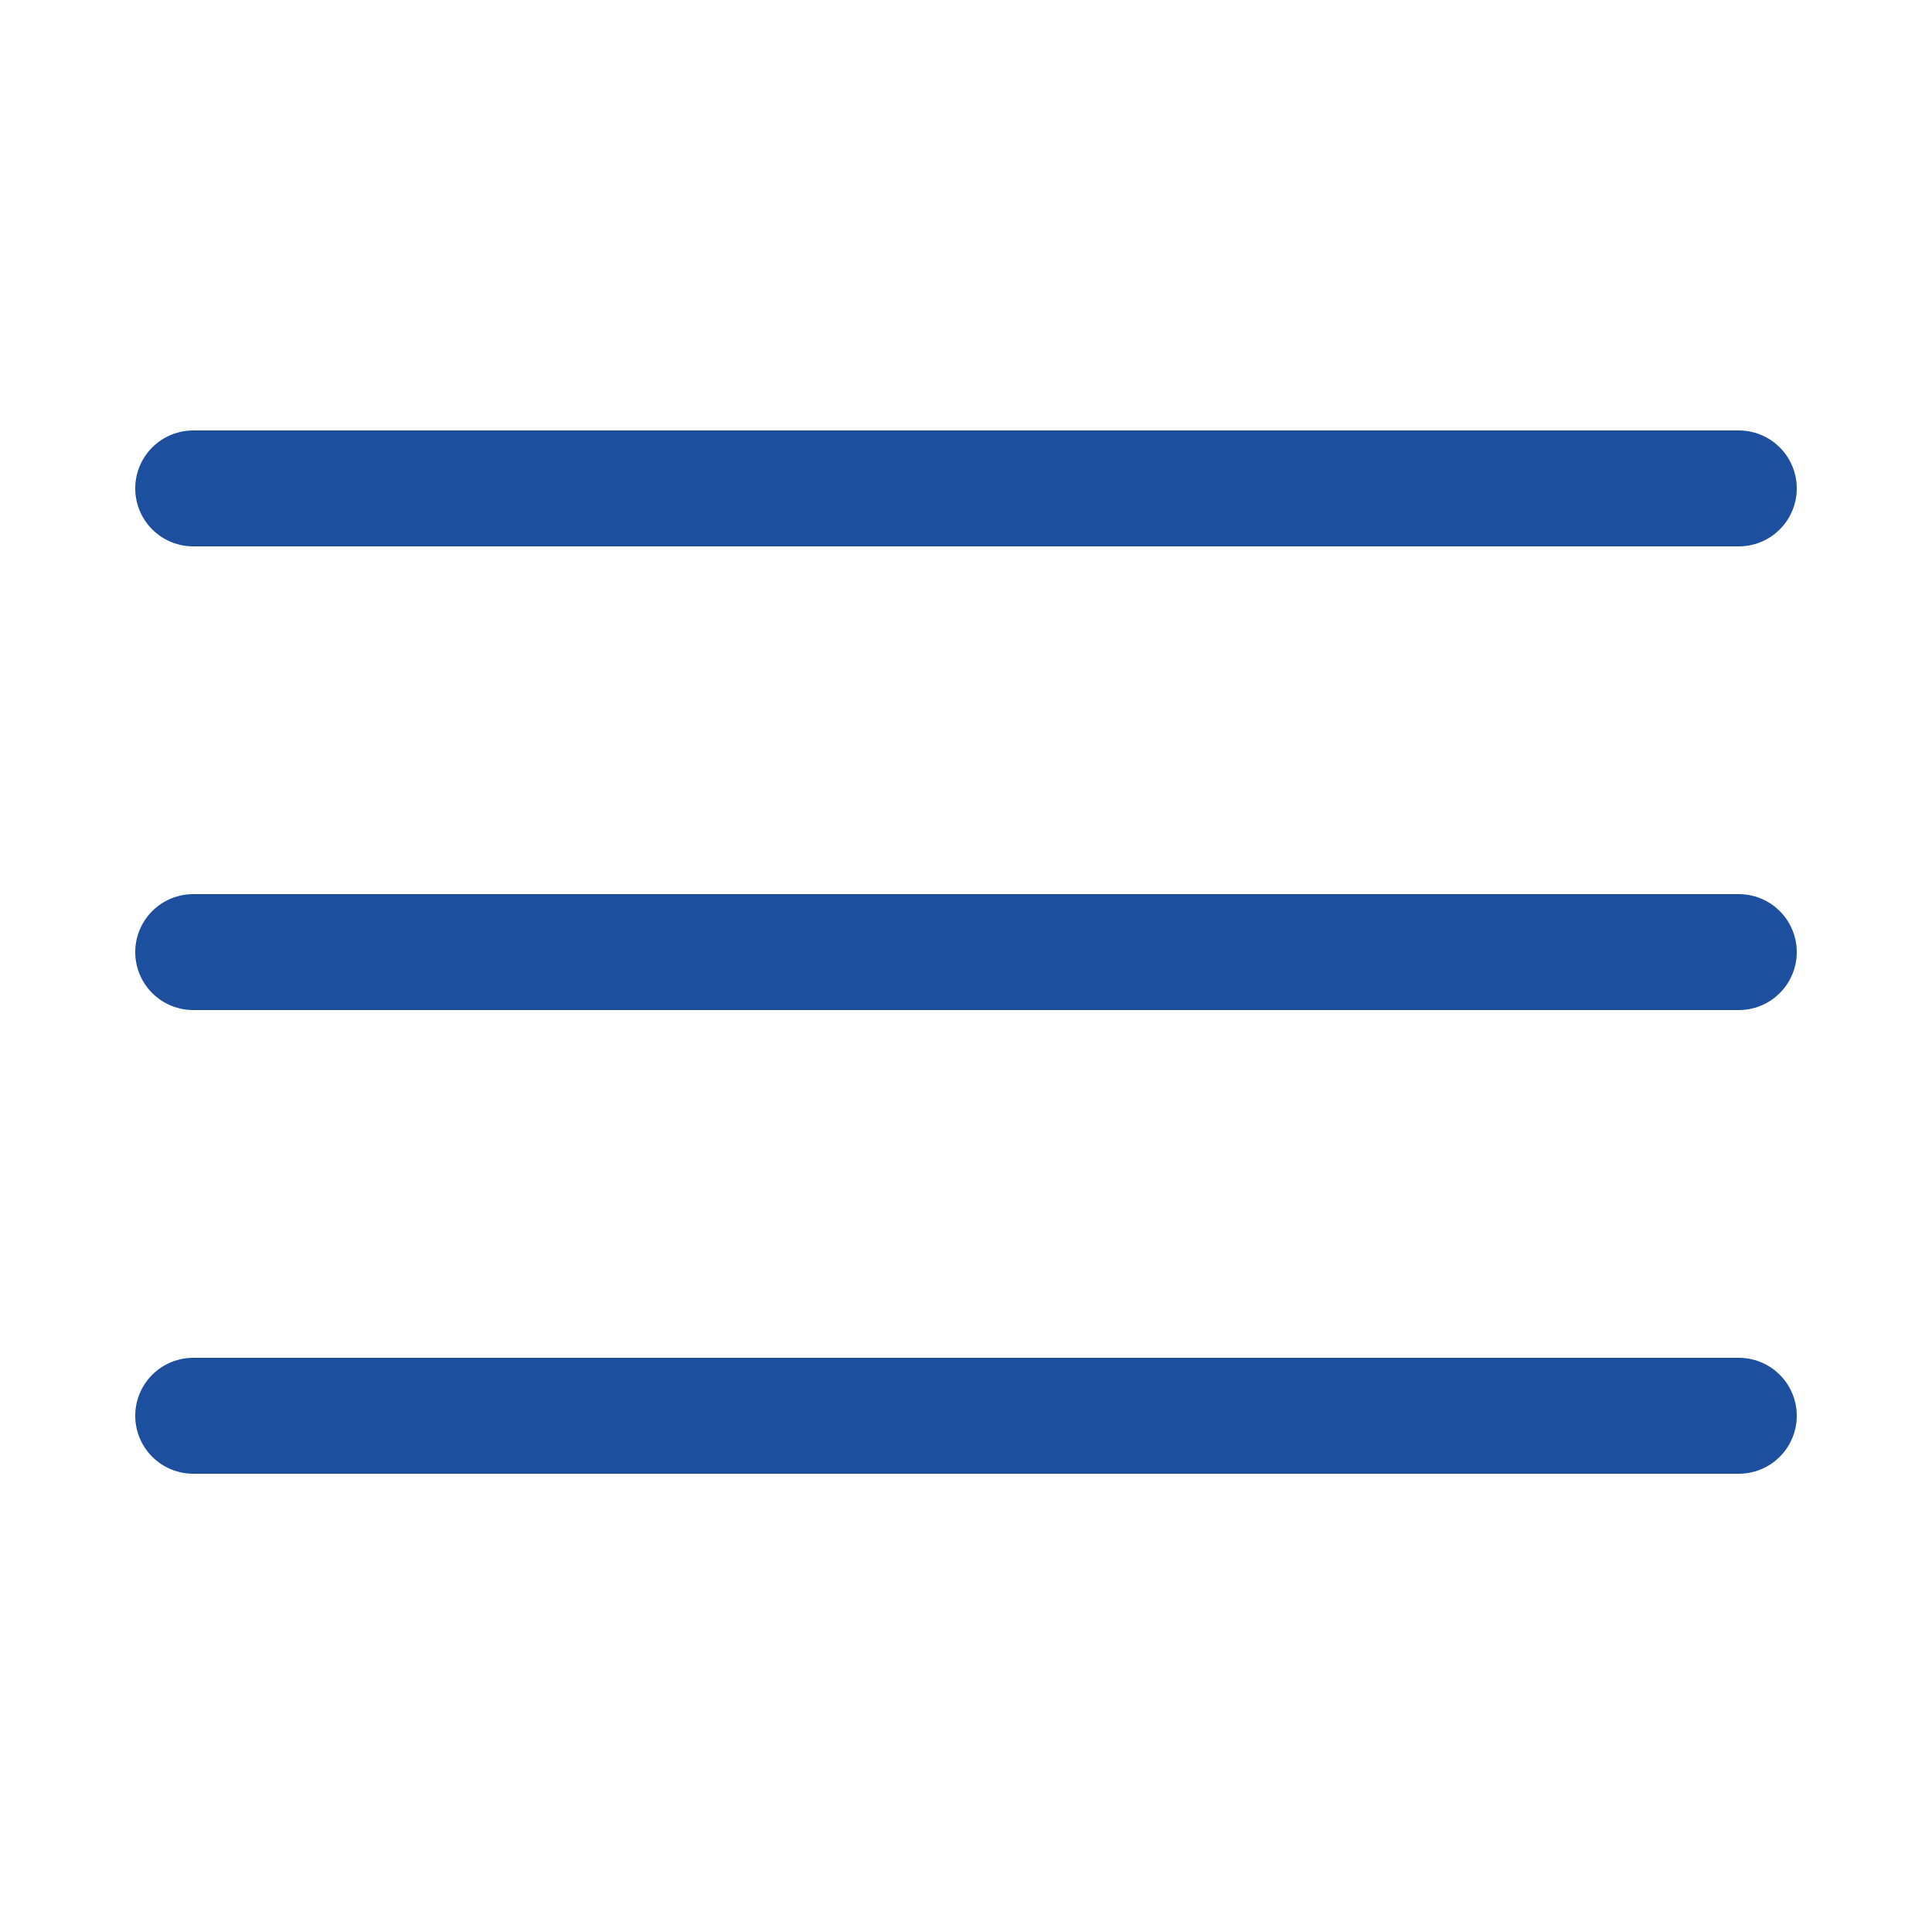
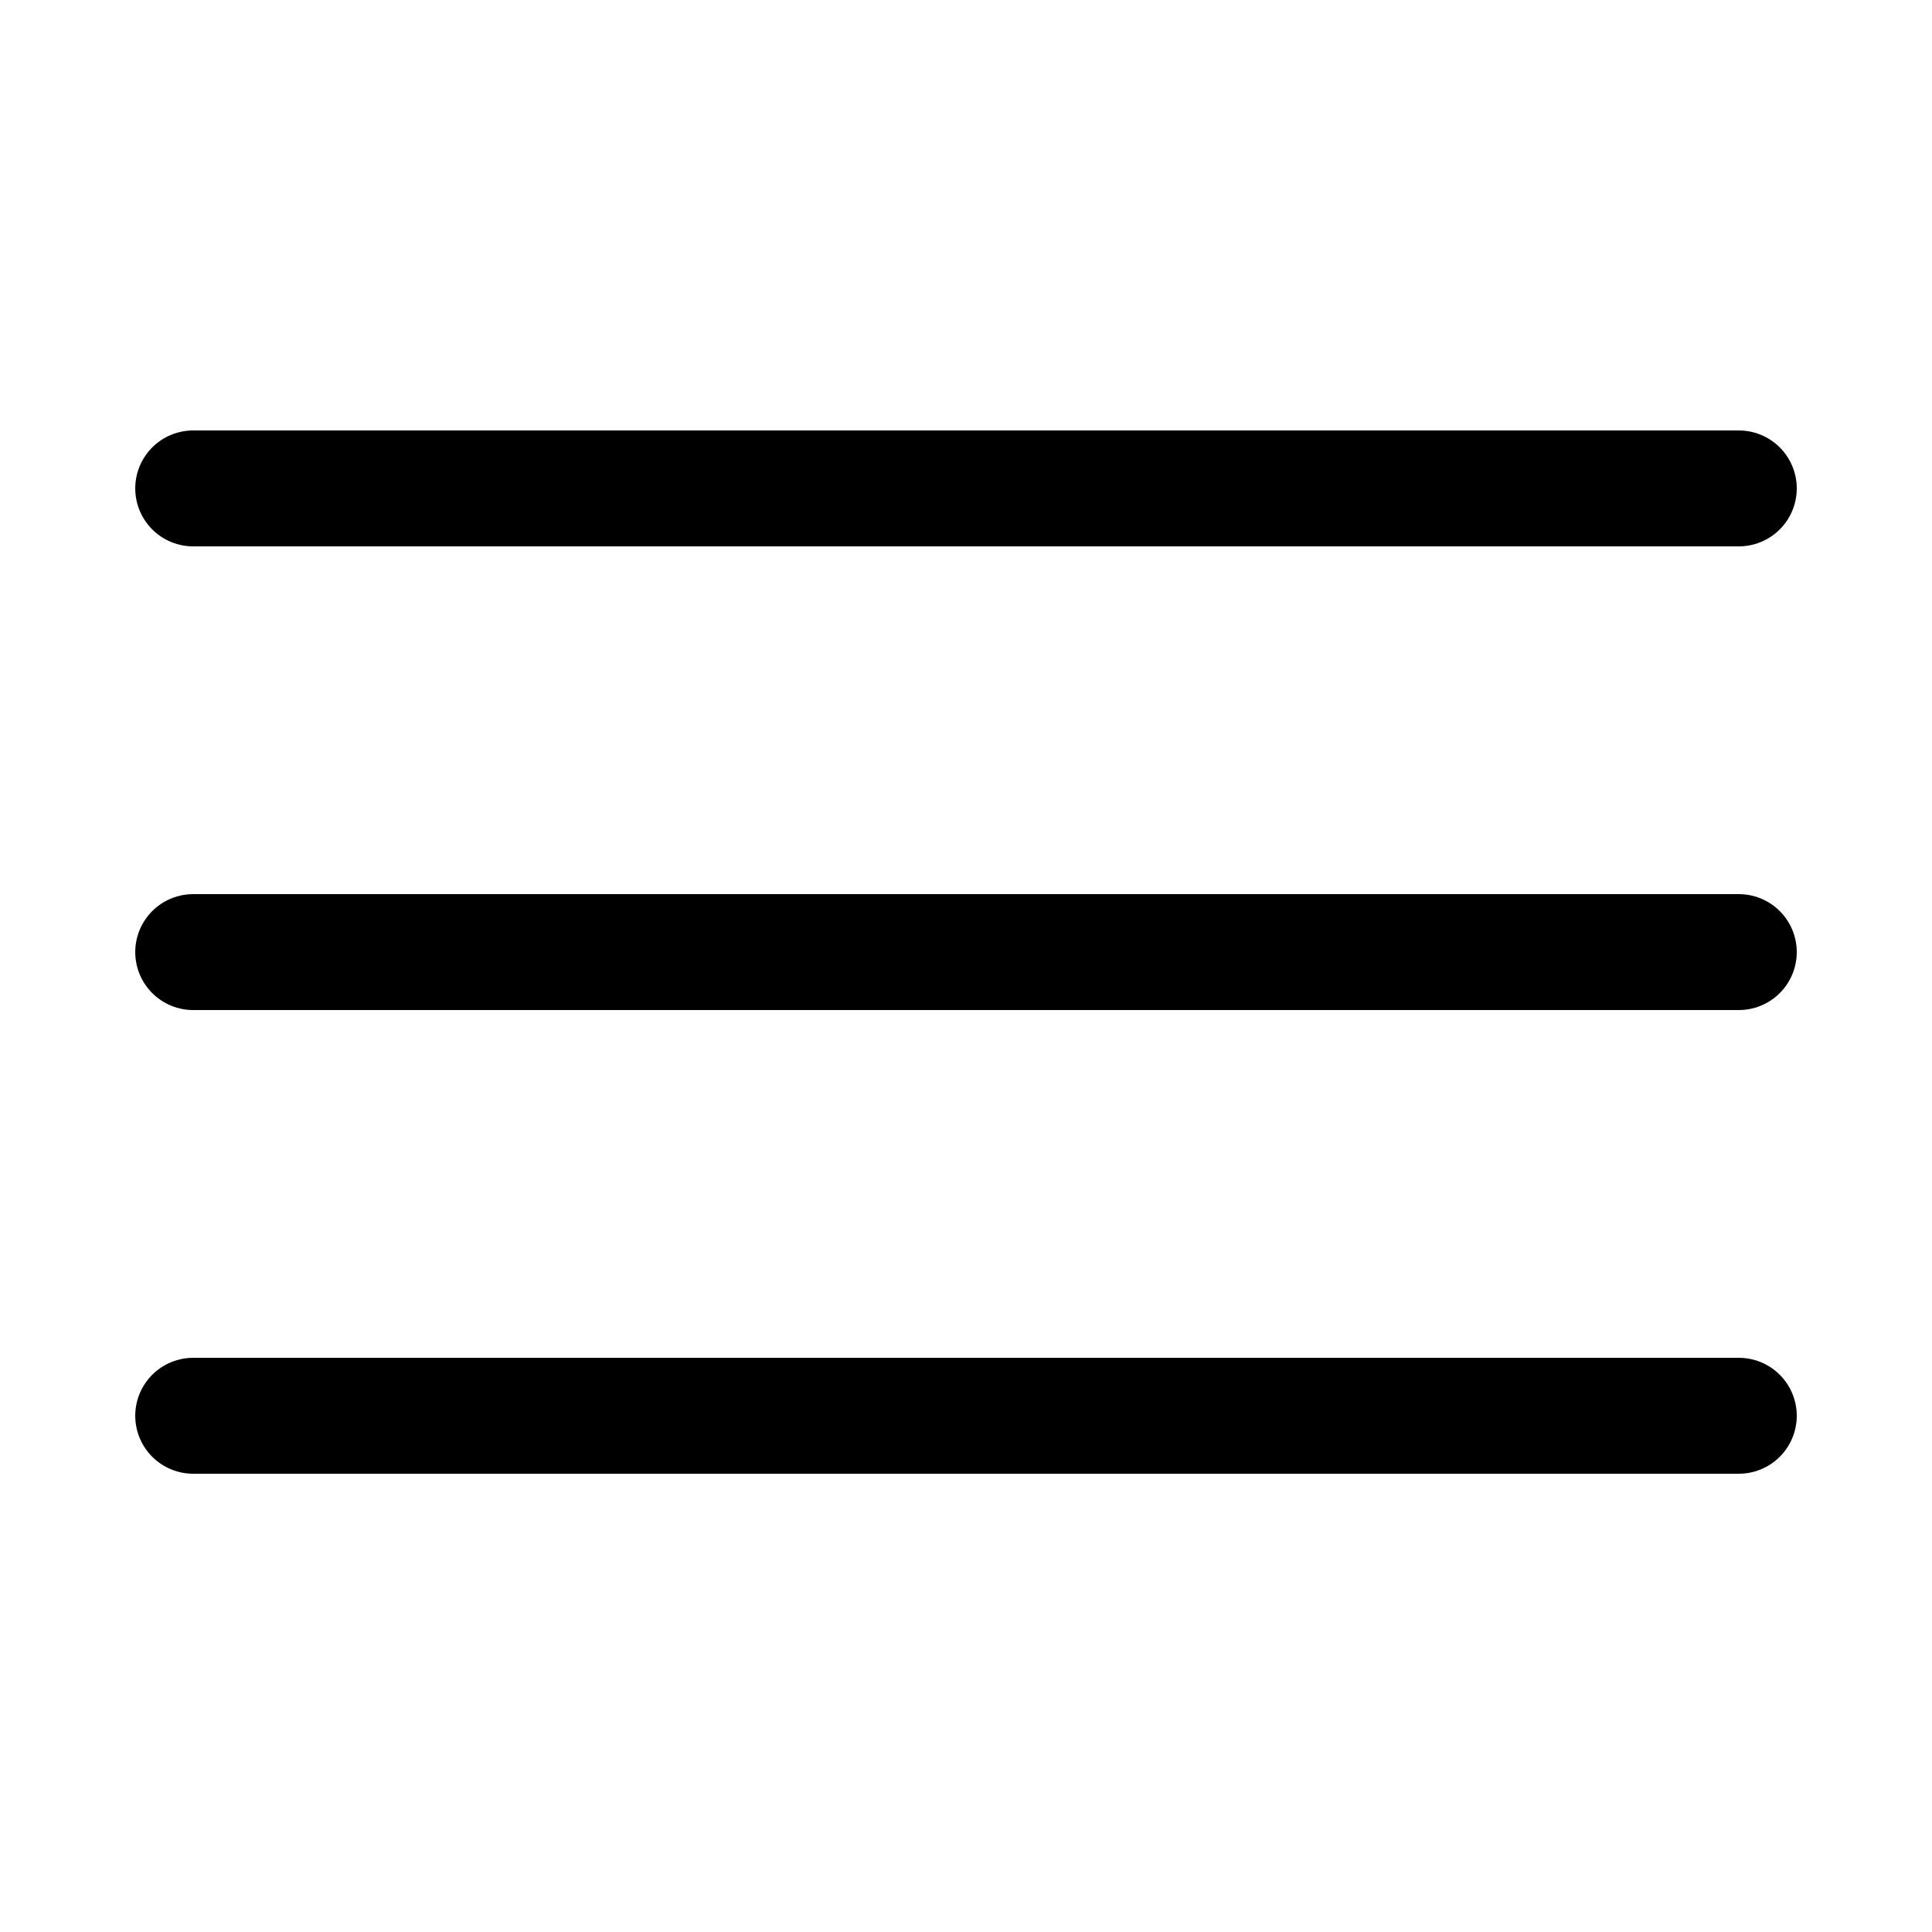
- <svg xmlns="http://www.w3.org/2000/svg" viewBox="-0.5 0 25 25" fill="none" stroke="#1d4f9f">
+ <svg xmlns="http://www.w3.org/2000/svg" viewBox="-0.5 0 25 25" fill="none" stroke="#000">
  <g id="SVGRepo_bgCarrier" stroke-width="0" />
  <g id="SVGRepo_tracerCarrier" stroke-linecap="round" stroke-linejoin="round" />
  <g id="SVGRepo_iconCarrier">
-     <path d="M2 12.32H22" stroke="#1d4f9f" stroke-width="1.5" stroke-linecap="round" stroke-linejoin="round" />
-     <path d="M2 18.32H22" stroke="#1d4f9f" stroke-width="1.5" stroke-linecap="round" stroke-linejoin="round" />
-     <path d="M2 6.32H22" stroke="#1d4f9f" stroke-width="1.5" stroke-linecap="round" stroke-linejoin="round" />
+     <path d="M2 12.32H22" stroke="#000" stroke-width="1.5" stroke-linecap="round" stroke-linejoin="round" />
+     <path d="M2 18.32H22" stroke="#000" stroke-width="1.5" stroke-linecap="round" stroke-linejoin="round" />
+     <path d="M2 6.32H22" stroke="#000" stroke-width="1.5" stroke-linecap="round" stroke-linejoin="round" />
  </g>
</svg>
